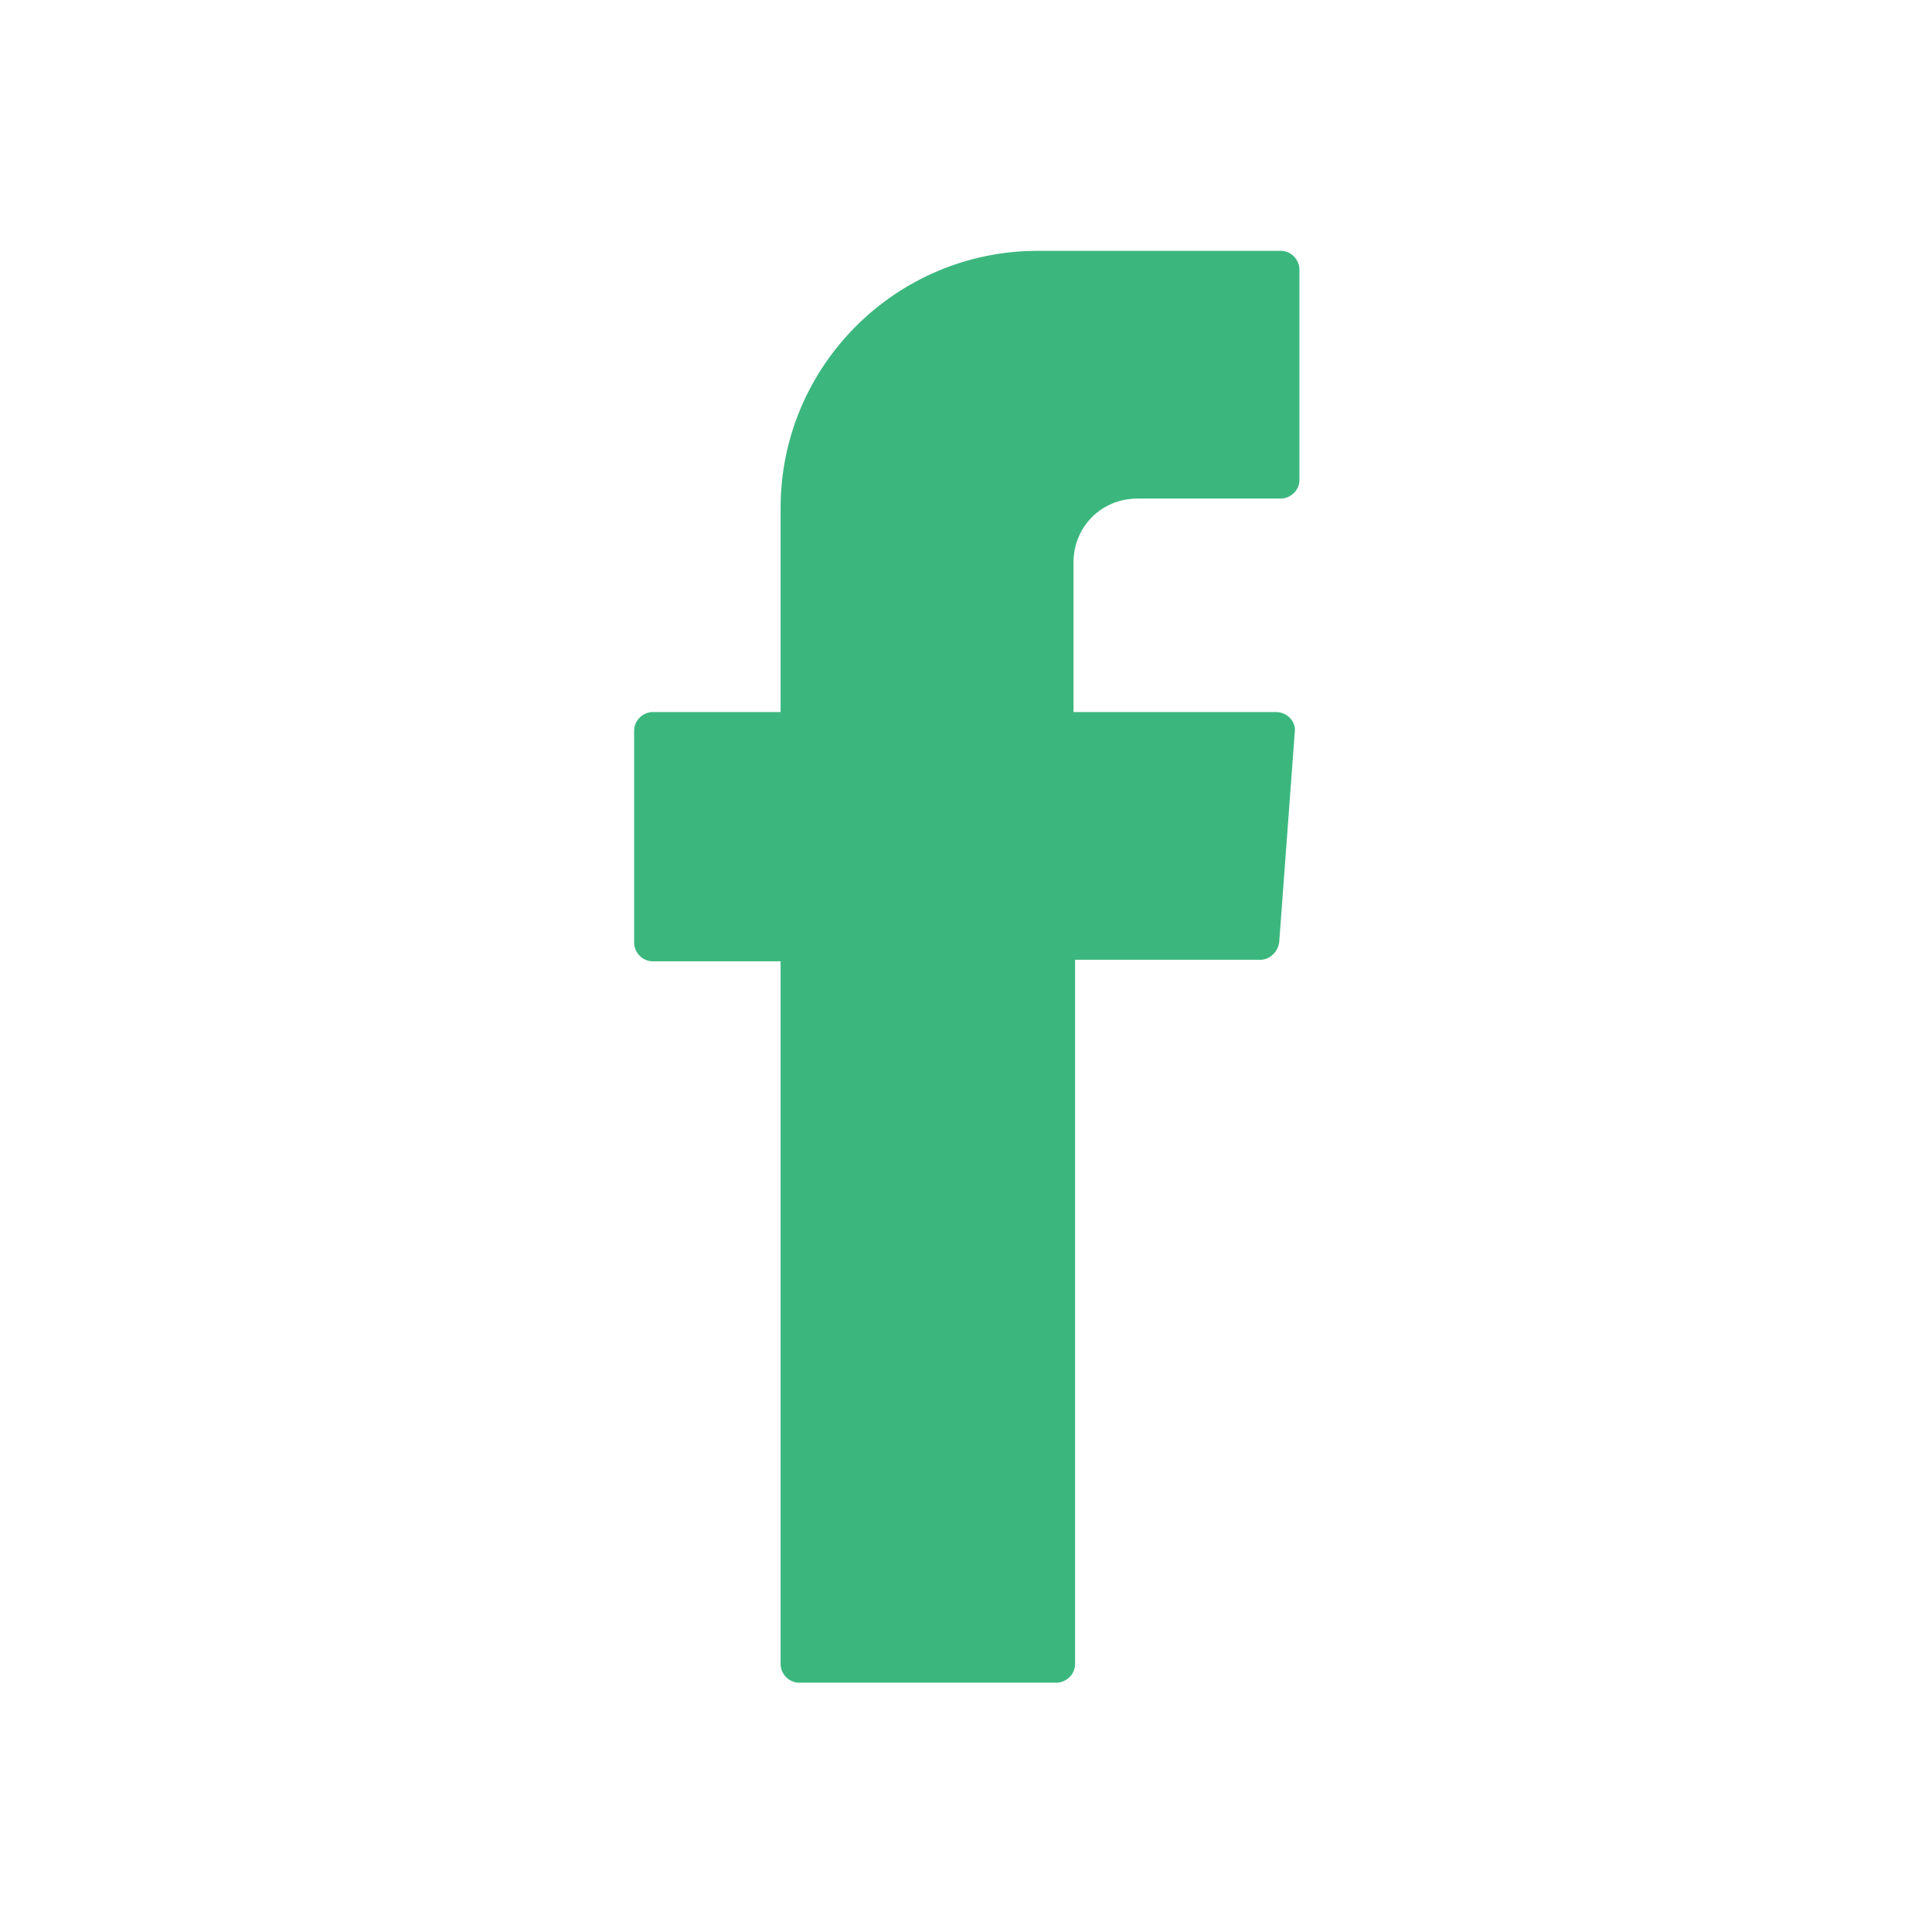
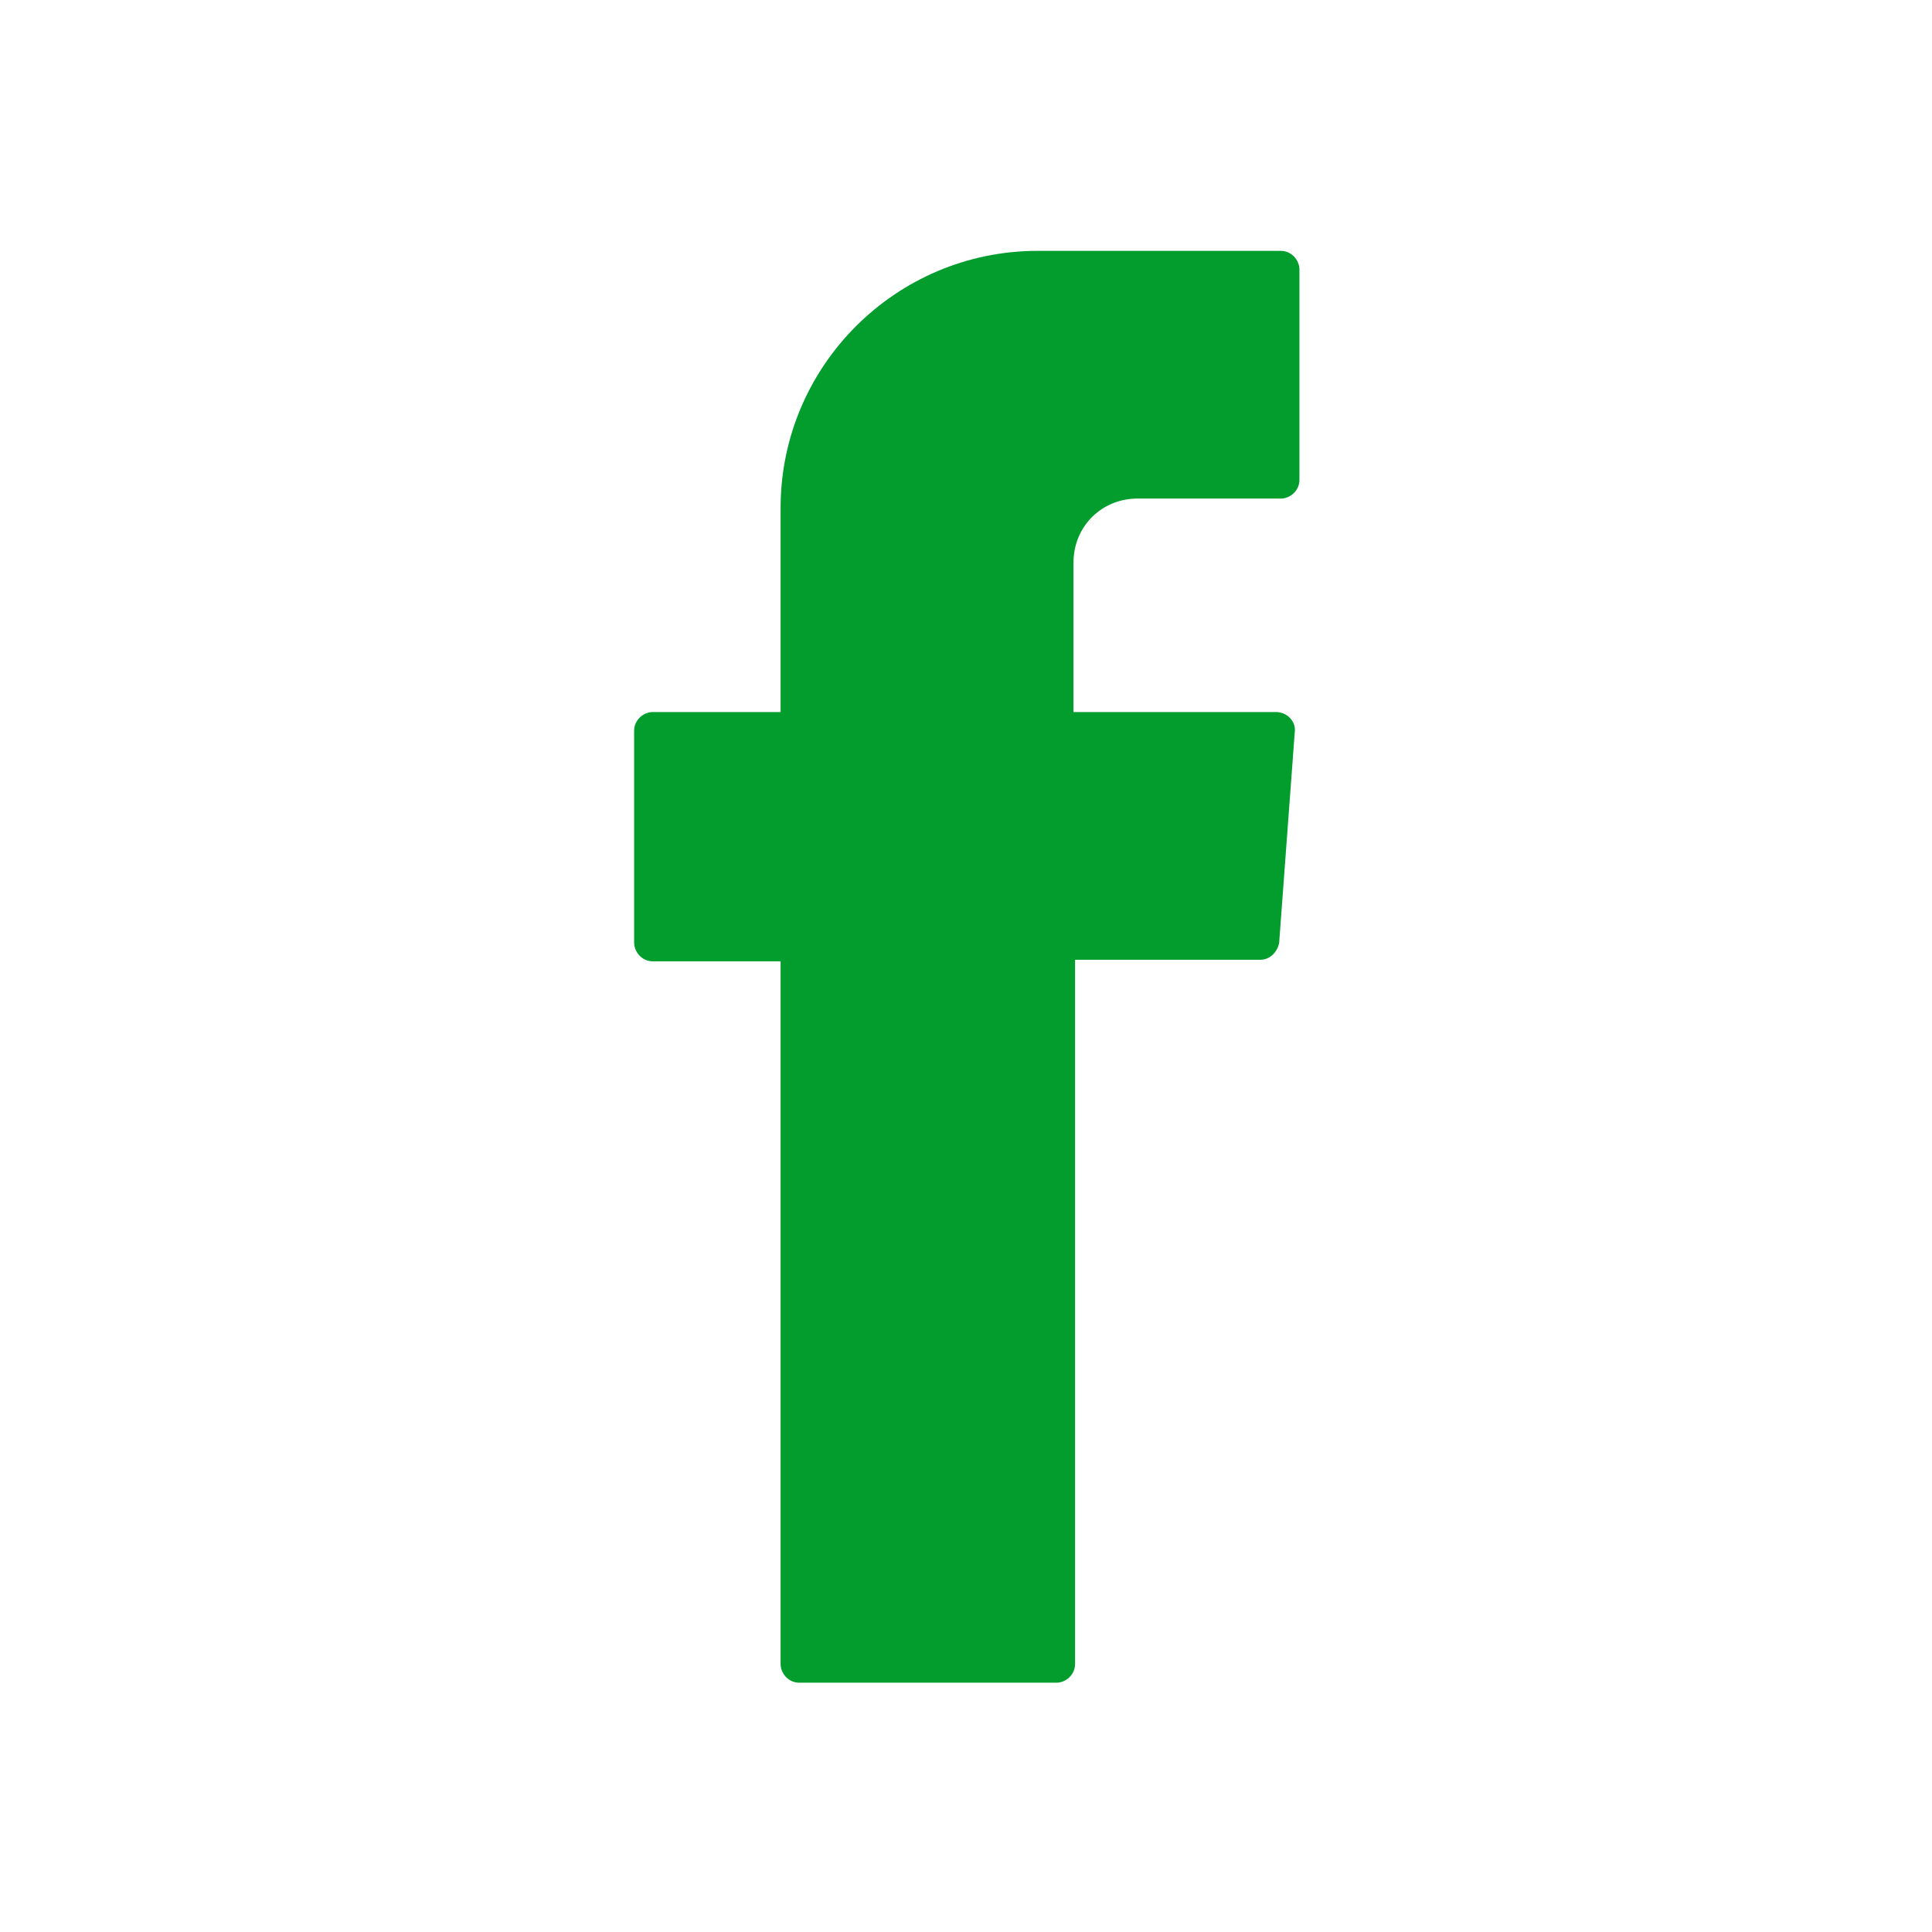
<svg xmlns="http://www.w3.org/2000/svg" enable-background="new 0 0 124 124" viewBox="0 0 124 124">
-   <path fill="#3BB77E" fill-rule="evenodd" d="M50.1,62.4v44.4c0,0.6,0.5,1.2,1.2,1.2h16.5c0.6,0,1.2-0.5,1.2-1.2V61.6h11.9    c0.6,0,1.1-0.5,1.2-1.1L83.1,47c0.1-0.7-0.5-1.3-1.2-1.3H68.9v-9.6c0-2.3,1.8-4.1,4.1-4.1h9.2c0.6,0,1.2-0.5,1.2-1.2V17.3    c0-0.6-0.5-1.2-1.2-1.2H66.6c-9.1,0-16.5,7.4-16.5,16.5v13.1h-8.2c-0.6,0-1.2,0.5-1.2,1.2v13.6c0,0.6,0.5,1.2,1.2,1.2h8.2V62.4z" clip-rule="evenodd" />
+   <path fill="#039D2E" fill-rule="evenodd" d="M50.1,62.4v44.4c0,0.6,0.5,1.2,1.2,1.2h16.5c0.6,0,1.2-0.5,1.2-1.2V61.6h11.9    c0.6,0,1.1-0.5,1.2-1.1L83.1,47c0.1-0.7-0.5-1.3-1.2-1.3H68.9v-9.6c0-2.3,1.8-4.1,4.1-4.1h9.2c0.6,0,1.2-0.5,1.2-1.2V17.3    c0-0.6-0.5-1.2-1.2-1.2H66.6c-9.1,0-16.5,7.4-16.5,16.5v13.1h-8.2c-0.6,0-1.2,0.5-1.2,1.2v13.6c0,0.6,0.5,1.2,1.2,1.2h8.2V62.4z" clip-rule="evenodd" />
</svg>
